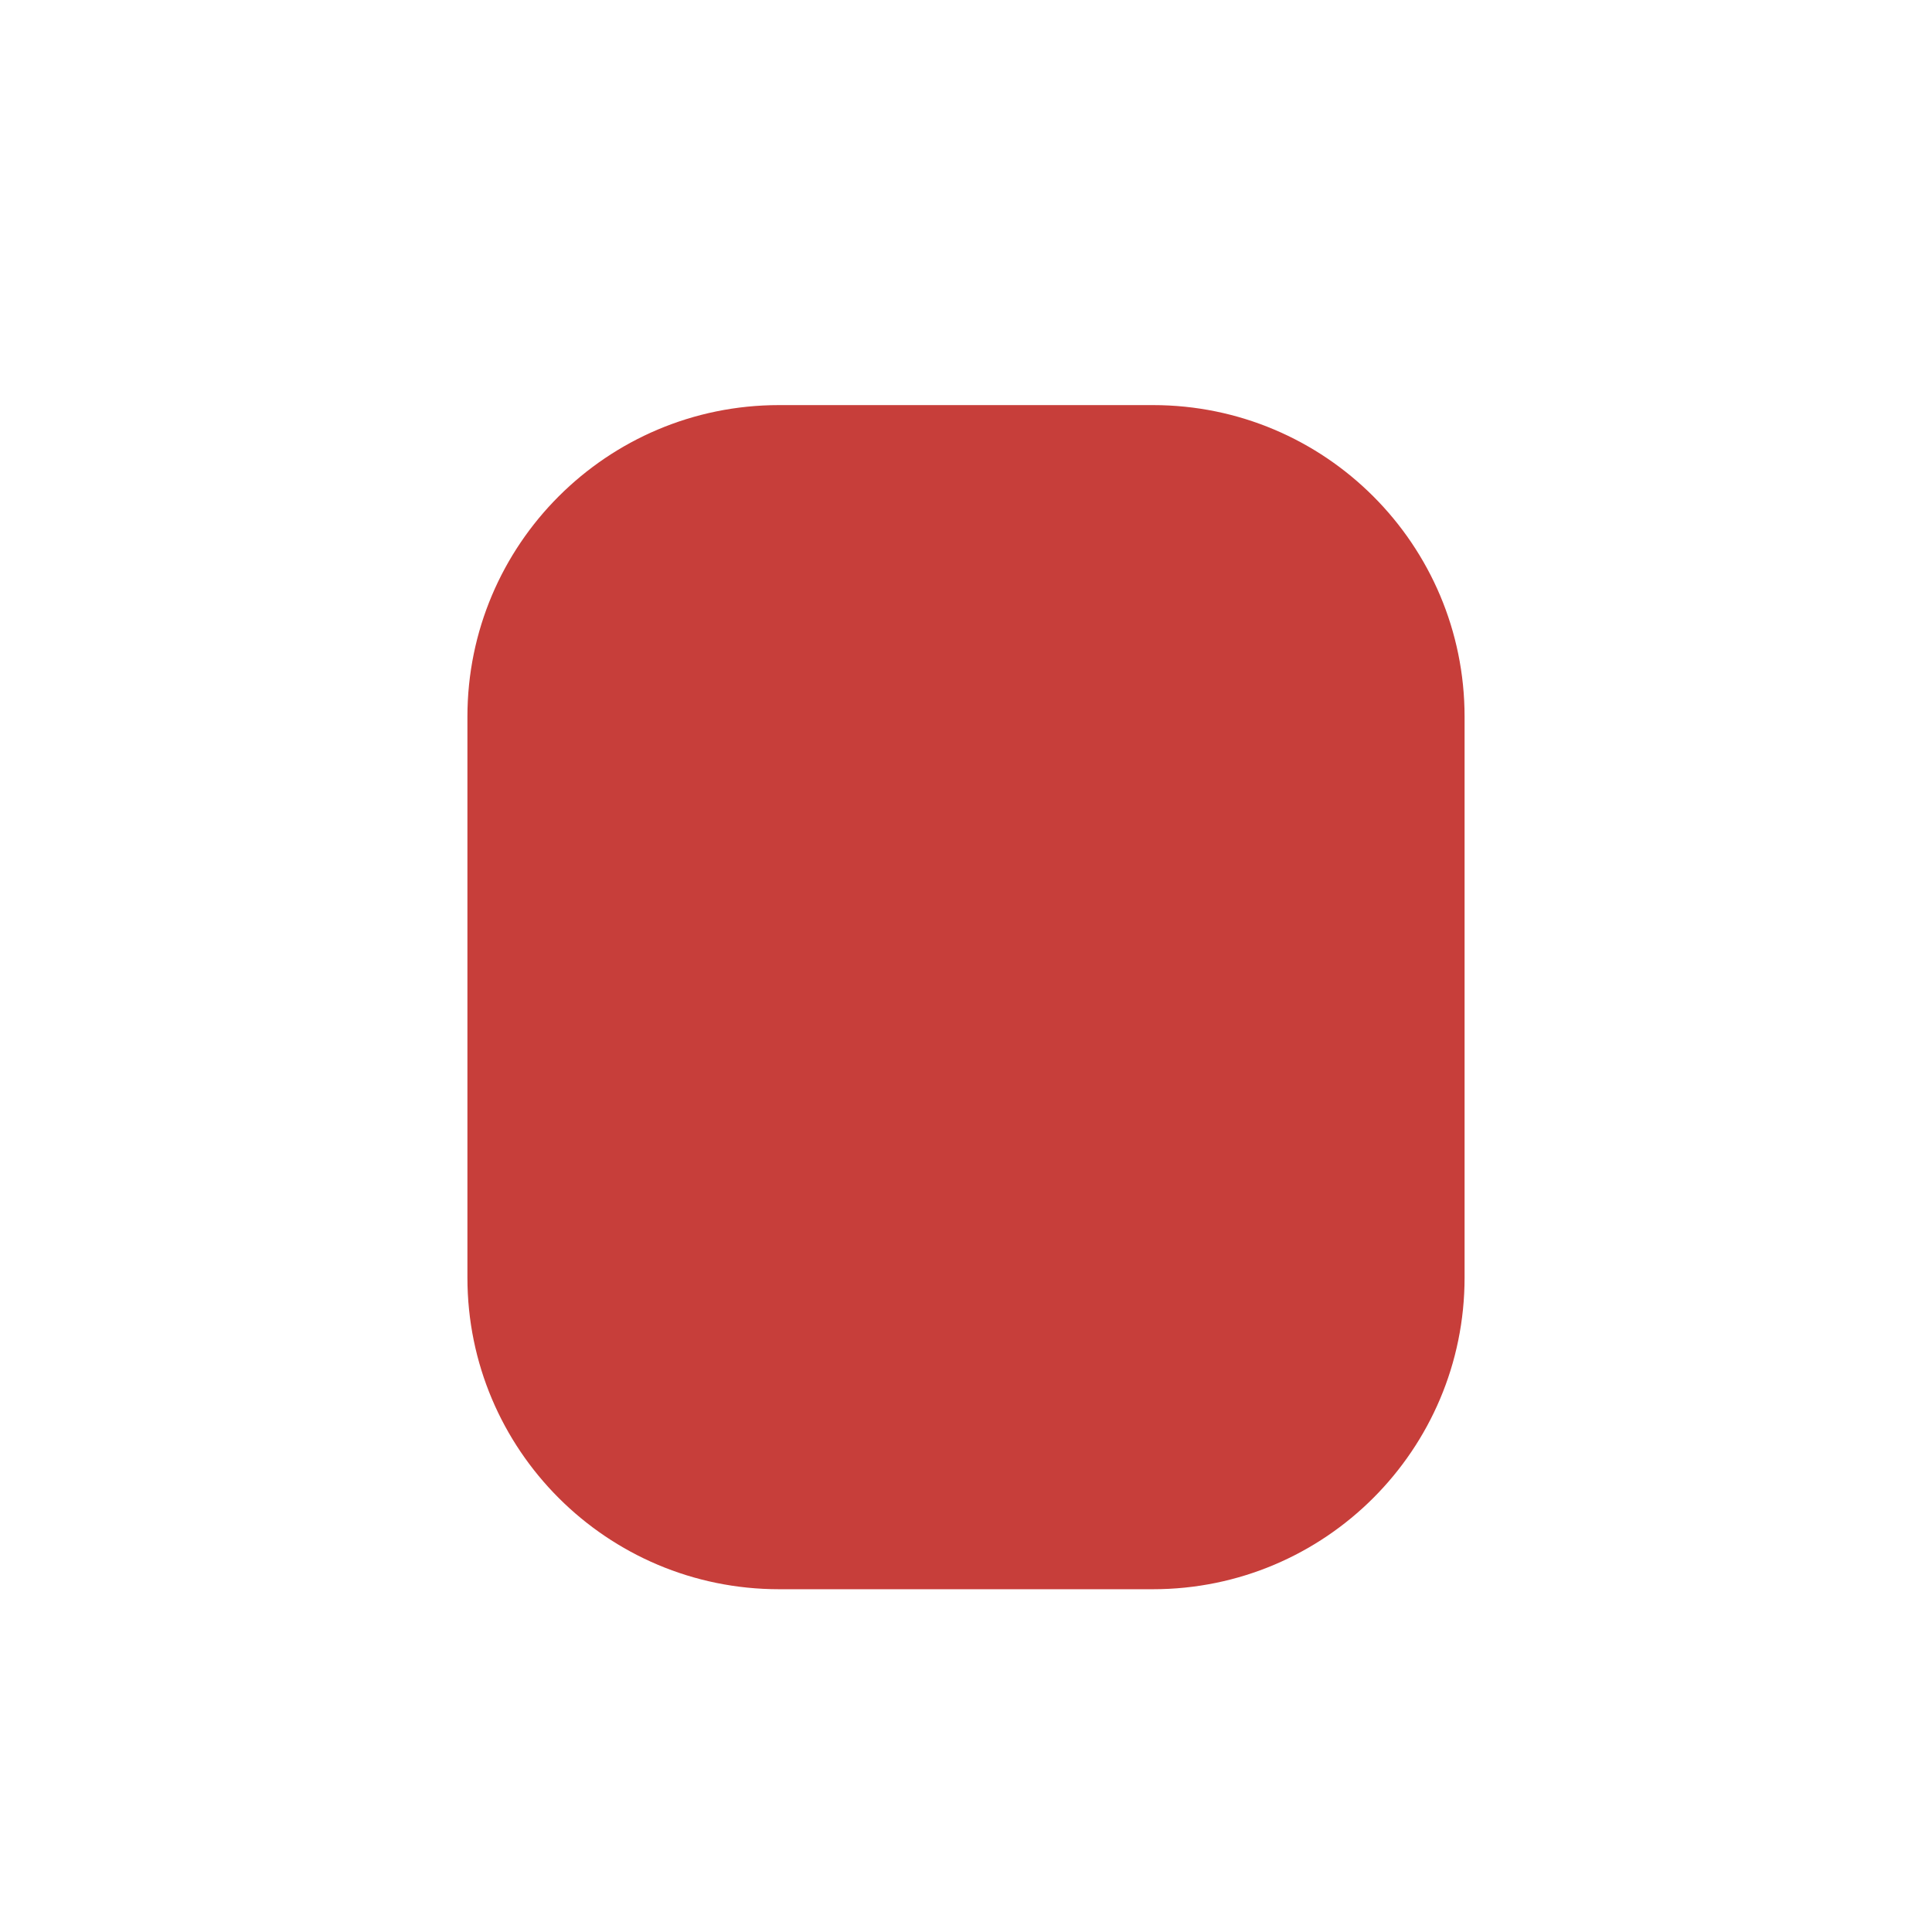
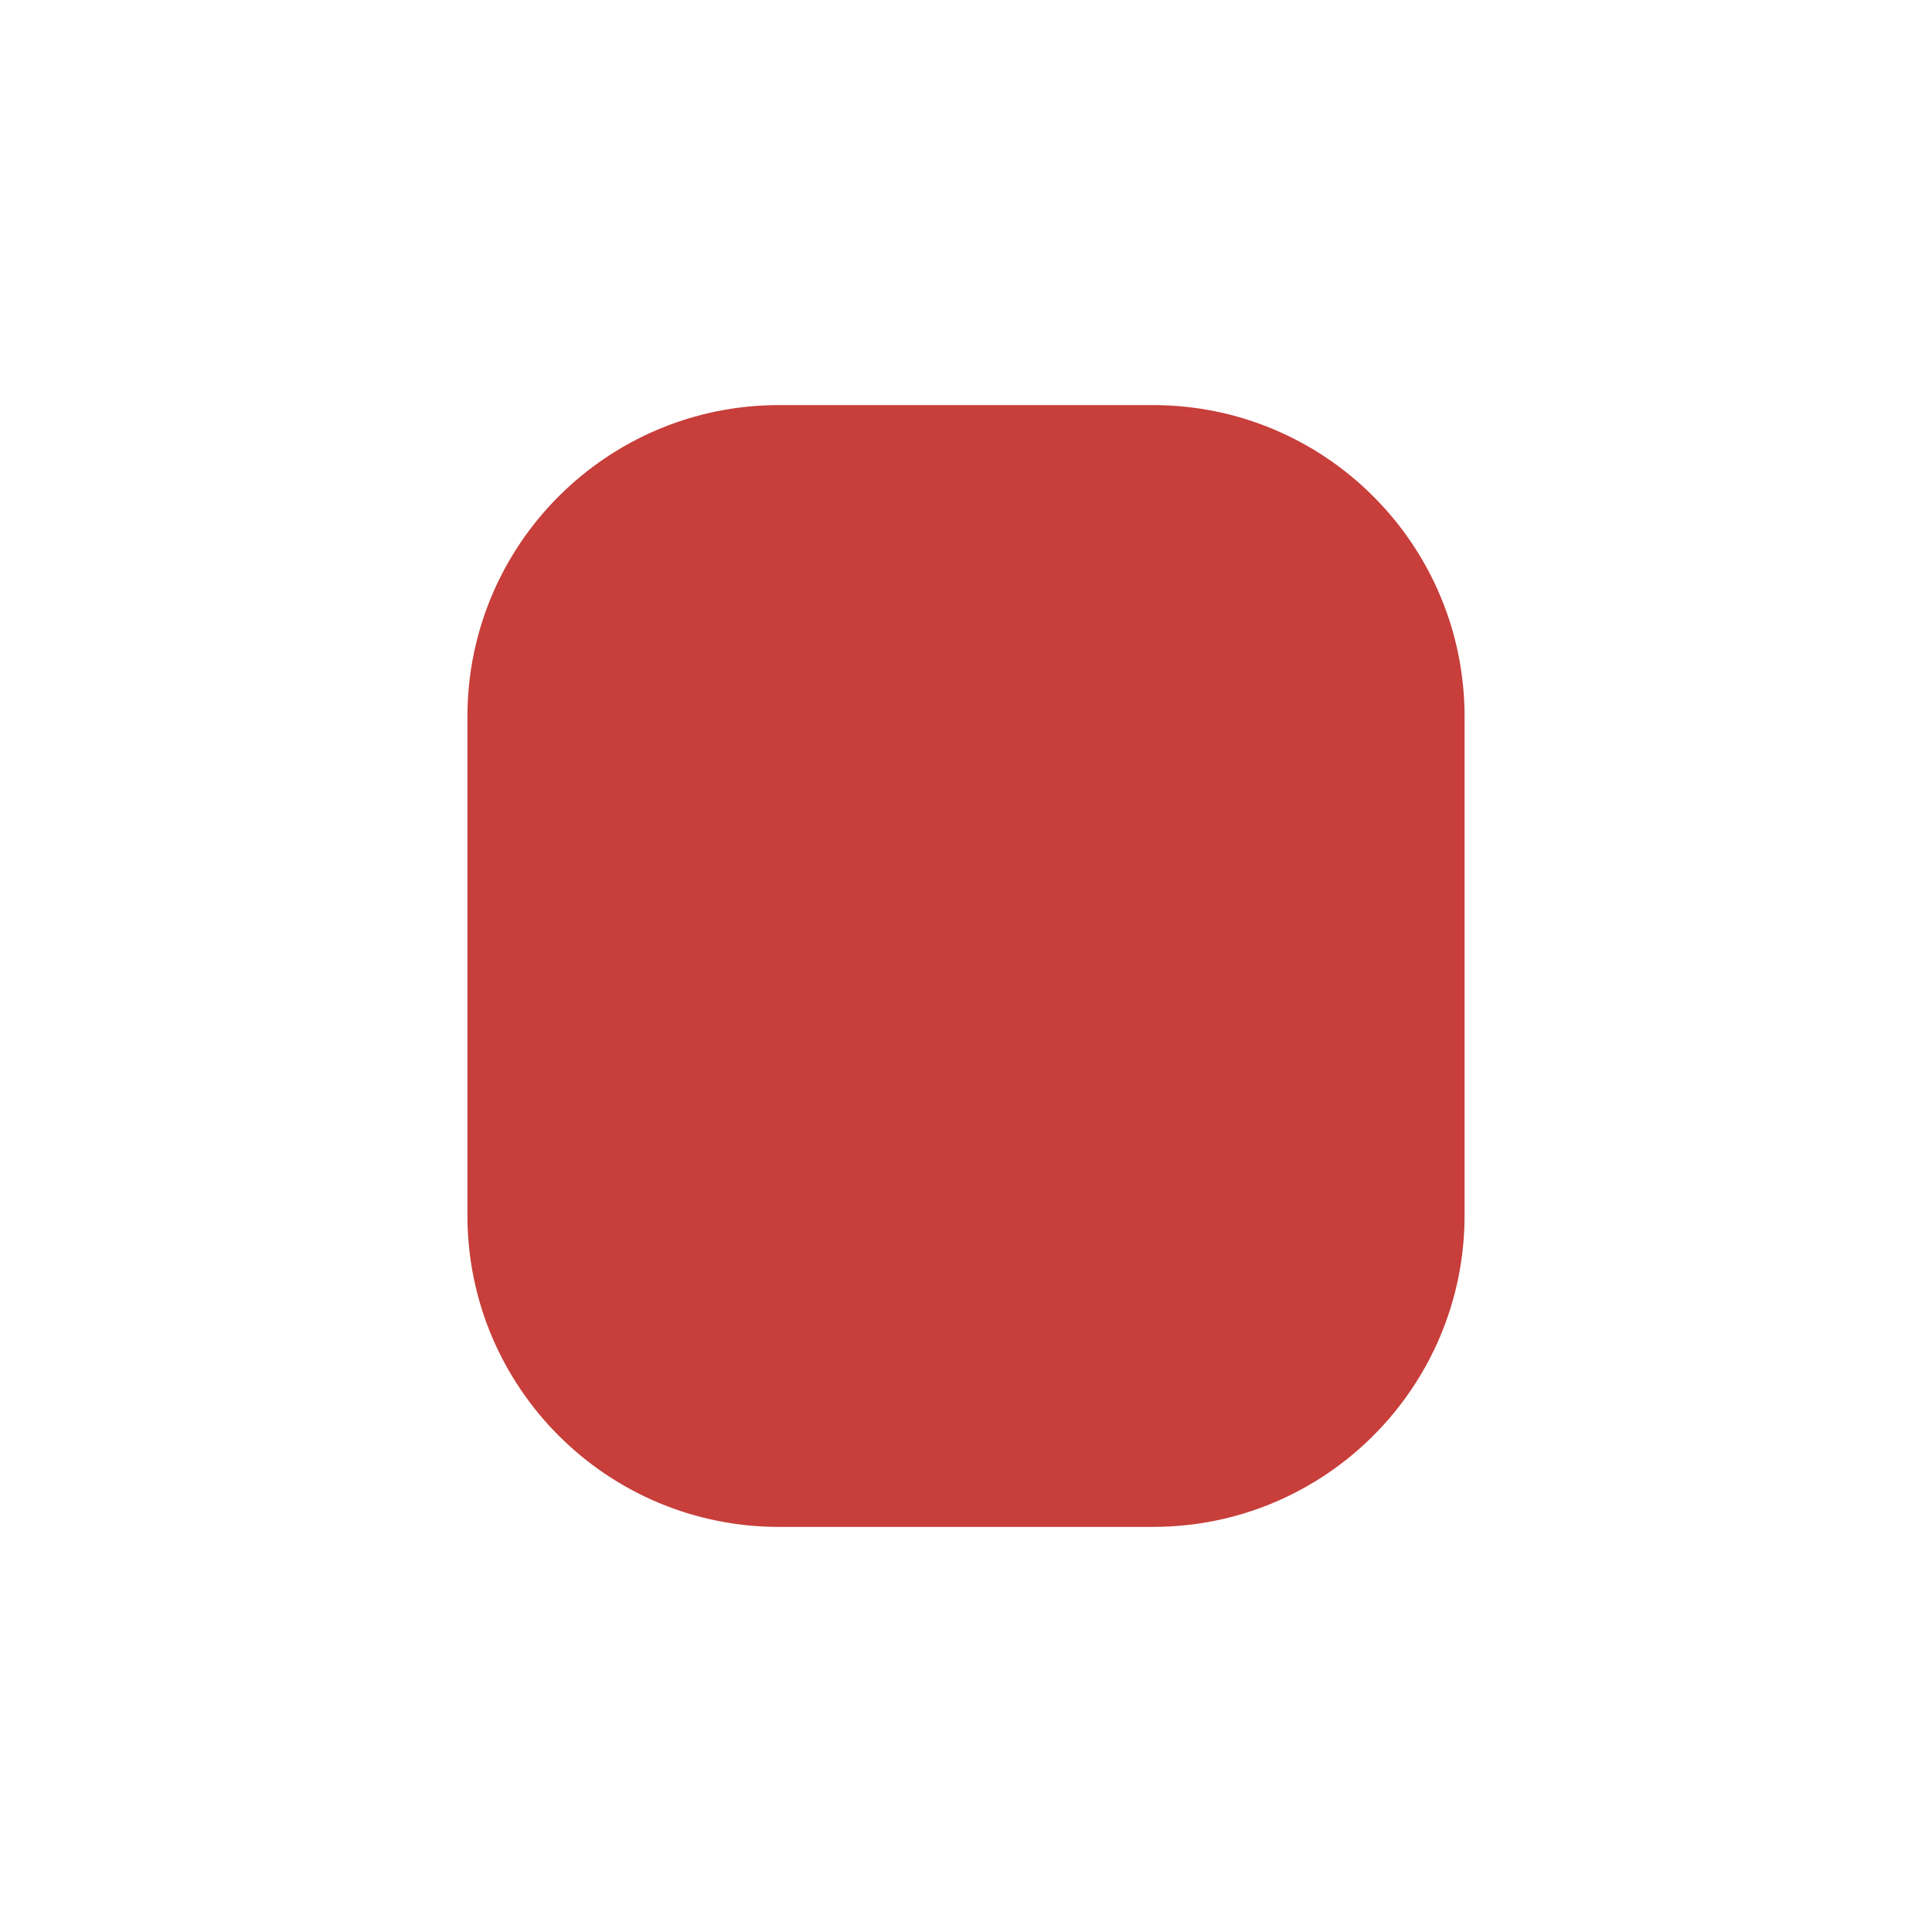
<svg xmlns="http://www.w3.org/2000/svg" width="62" height="62" version="1.1" id="svg6" viewBox="0 0 62 62">
  <g transform="scale(2)">
    <defs id="defs10">
    </defs>
-     <path id="svg_1" width="32" height="38" x="14" y="12" fill="#015ad7" stroke="#000000" stroke-width="0" rx="0" d="m 24,12 h 12 a 10,10 0 0 1 10,10 v 18 a 10,10 0 0 1 -10,10 h -12 a 10,10 0 0 1 -10,-10 v -18 a 10,10 0 0 1 10,-10 z" style="fill:#C73E3A;fill-opacity:1" transform="matrix(0.5,0,0,0.5,0.4999995,0.4999995)" />
+     <path id="svg_1" width="32" height="36" x="14" y="12" fill="#015ad7" stroke="#000000" stroke-width="0" rx="0" d="m 24,12 h 12 a 10,10 0 0 1 10,10 v 16 a 10,10 0 0 1 -10,10 h -12 a 10,10 0 0 1 -10,-10 v -16 a 10,10 0 0 1 10,-10 z" style="fill:#C73E3A;fill-opacity:1" transform="matrix(0.5,0,0,0.5,0.4999995,0.4999995)" />
  </g>
</svg>
